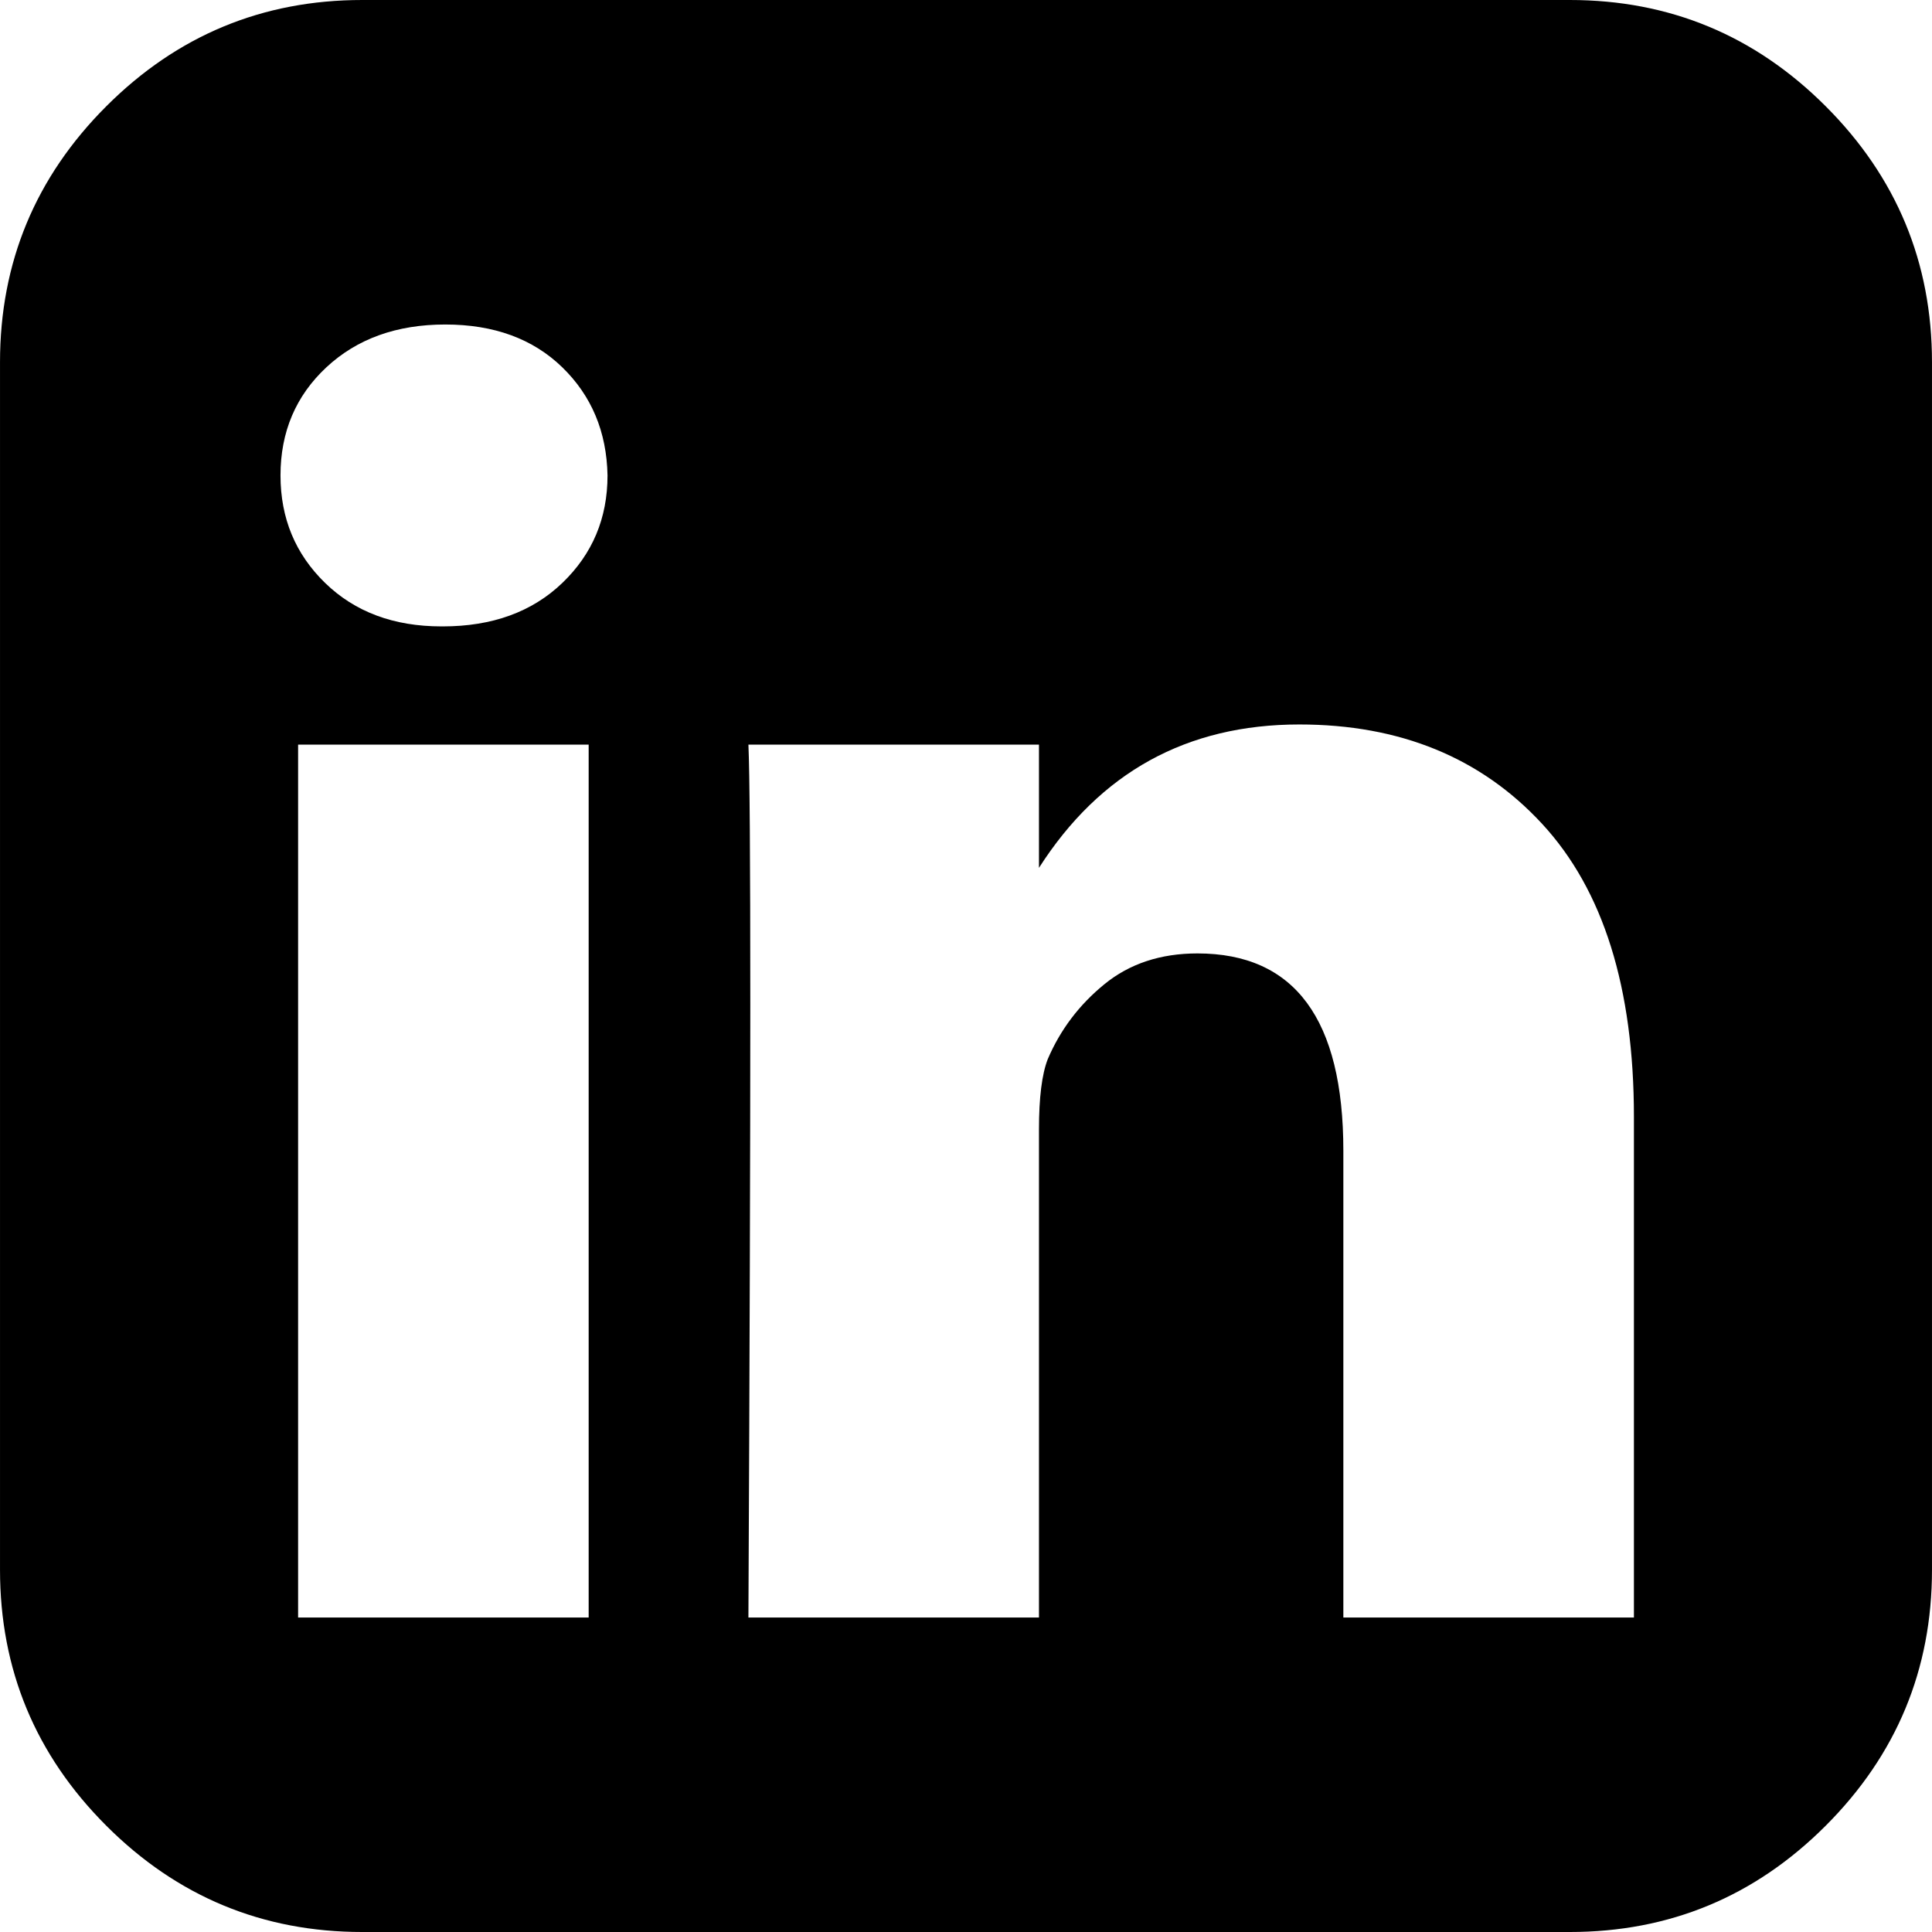
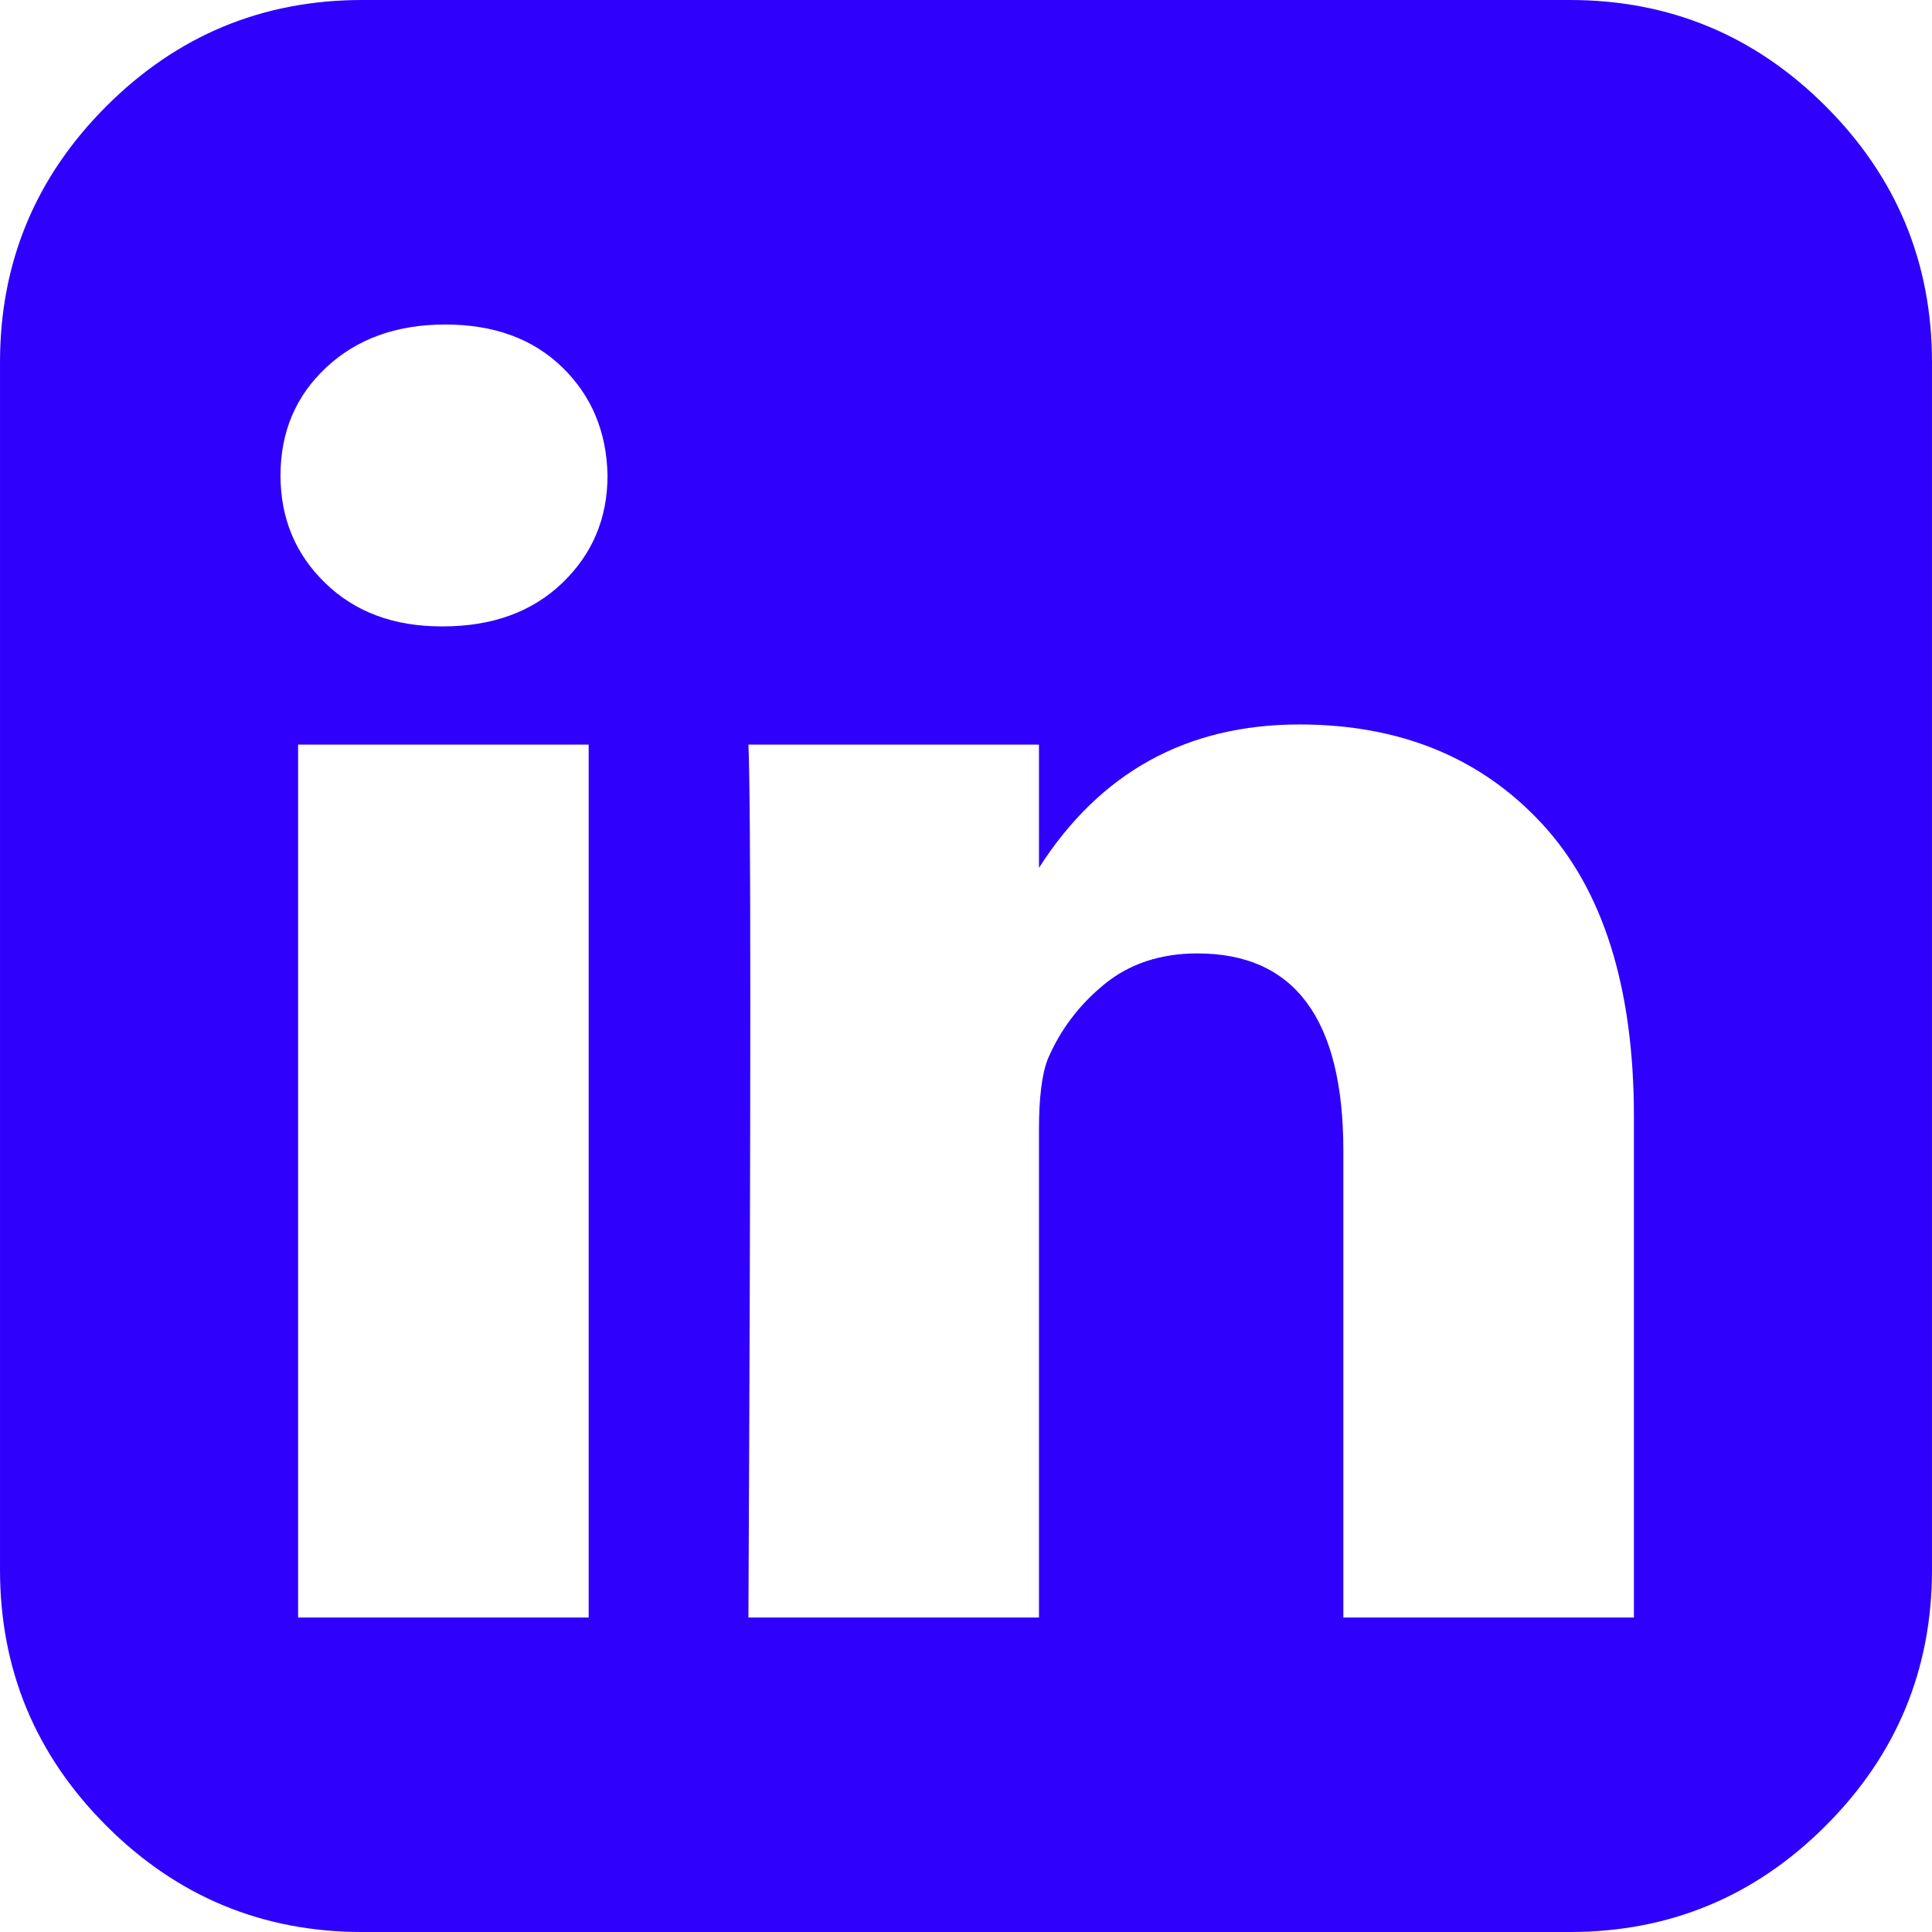
<svg xmlns="http://www.w3.org/2000/svg" version="1.1" id="Capa_1" x="0px" y="0px" width="438.536px" height="438.536px" viewBox="0 0 438.536 438.536" style="enable-background:new 0 0 438.536 438.536;" xml:space="preserve">
  <g>
-     <path d="M414.41,24.123C398.333,8.042,378.963,0,356.315,0H82.228C59.58,0,40.21,8.042,24.126,24.123   C8.045,40.207,0.003,59.576,0.003,82.225v274.084c0,22.647,8.042,42.018,24.123,58.102c16.084,16.084,35.454,24.126,58.102,24.126   h274.084c22.648,0,42.018-8.042,58.095-24.126c16.084-16.084,24.126-35.454,24.126-58.102V82.225   C438.532,59.576,430.49,40.204,414.41,24.123z M133.618,367.157H67.666V169.016h65.952V367.157z M127.626,132.332   c-6.851,6.567-15.893,9.851-27.124,9.851h-0.288c-10.848,0-19.648-3.284-26.407-9.851c-6.76-6.567-10.138-14.703-10.138-24.41   c0-9.897,3.476-18.083,10.421-24.556c6.95-6.471,15.942-9.708,26.98-9.708c11.039,0,19.89,3.237,26.553,9.708   c6.661,6.473,10.088,14.659,10.277,24.556C137.899,117.625,134.477,125.761,127.626,132.332z M370.873,367.157h-65.952v-105.92   c0-29.879-11.036-44.823-33.116-44.823c-8.374,0-15.42,2.331-21.128,6.995c-5.715,4.661-9.996,10.324-12.847,16.991   c-1.335,3.422-1.999,8.75-1.999,15.981v110.775h-65.952c0.571-119.529,0.571-185.579,0-198.142h65.952v27.974   c13.867-21.681,33.558-32.544,59.101-32.544c22.84,0,41.21,7.52,55.104,22.554c13.895,15.037,20.841,37.214,20.841,66.519v113.64   H370.873z" />
+     <path style="fill:#2F00FB;" d="M414.41,24.123C398.333,8.042,378.963,0,356.315,0H82.228C59.58,0,40.21,8.042,24.126,24.123   C8.045,40.207,0.003,59.576,0.003,82.225v274.084c0,22.647,8.042,42.018,24.123,58.102c16.084,16.084,35.454,24.126,58.102,24.126   h274.084c22.648,0,42.018-8.042,58.095-24.126c16.084-16.084,24.126-35.454,24.126-58.102V82.225   C438.532,59.576,430.49,40.204,414.41,24.123z M133.618,367.157H67.666V169.016h65.952V367.157z M127.626,132.332   c-6.851,6.567-15.893,9.851-27.124,9.851h-0.288c-10.848,0-19.648-3.284-26.407-9.851c-6.76-6.567-10.138-14.703-10.138-24.41   c0-9.897,3.476-18.083,10.421-24.556c6.95-6.471,15.942-9.708,26.98-9.708c11.039,0,19.89,3.237,26.553,9.708   c6.661,6.473,10.088,14.659,10.277,24.556C137.899,117.625,134.477,125.761,127.626,132.332z M370.873,367.157h-65.952v-105.92   c0-29.879-11.036-44.823-33.116-44.823c-8.374,0-15.42,2.331-21.128,6.995c-5.715,4.661-9.996,10.324-12.847,16.991   c-1.335,3.422-1.999,8.75-1.999,15.981v110.775h-65.952c0.571-119.529,0.571-185.579,0-198.142h65.952v27.974   c13.867-21.681,33.558-32.544,59.101-32.544c22.84,0,41.21,7.52,55.104,22.554c13.895,15.037,20.841,37.214,20.841,66.519v113.64   H370.873z" />
  </g>
  <g>
</g>
  <g>
</g>
  <g>
</g>
  <g>
</g>
  <g>
</g>
  <g>
</g>
  <g>
</g>
  <g>
</g>
  <g>
</g>
  <g>
</g>
  <g>
</g>
  <g>
</g>
  <g>
</g>
  <g>
</g>
  <g>
</g>
</svg>
